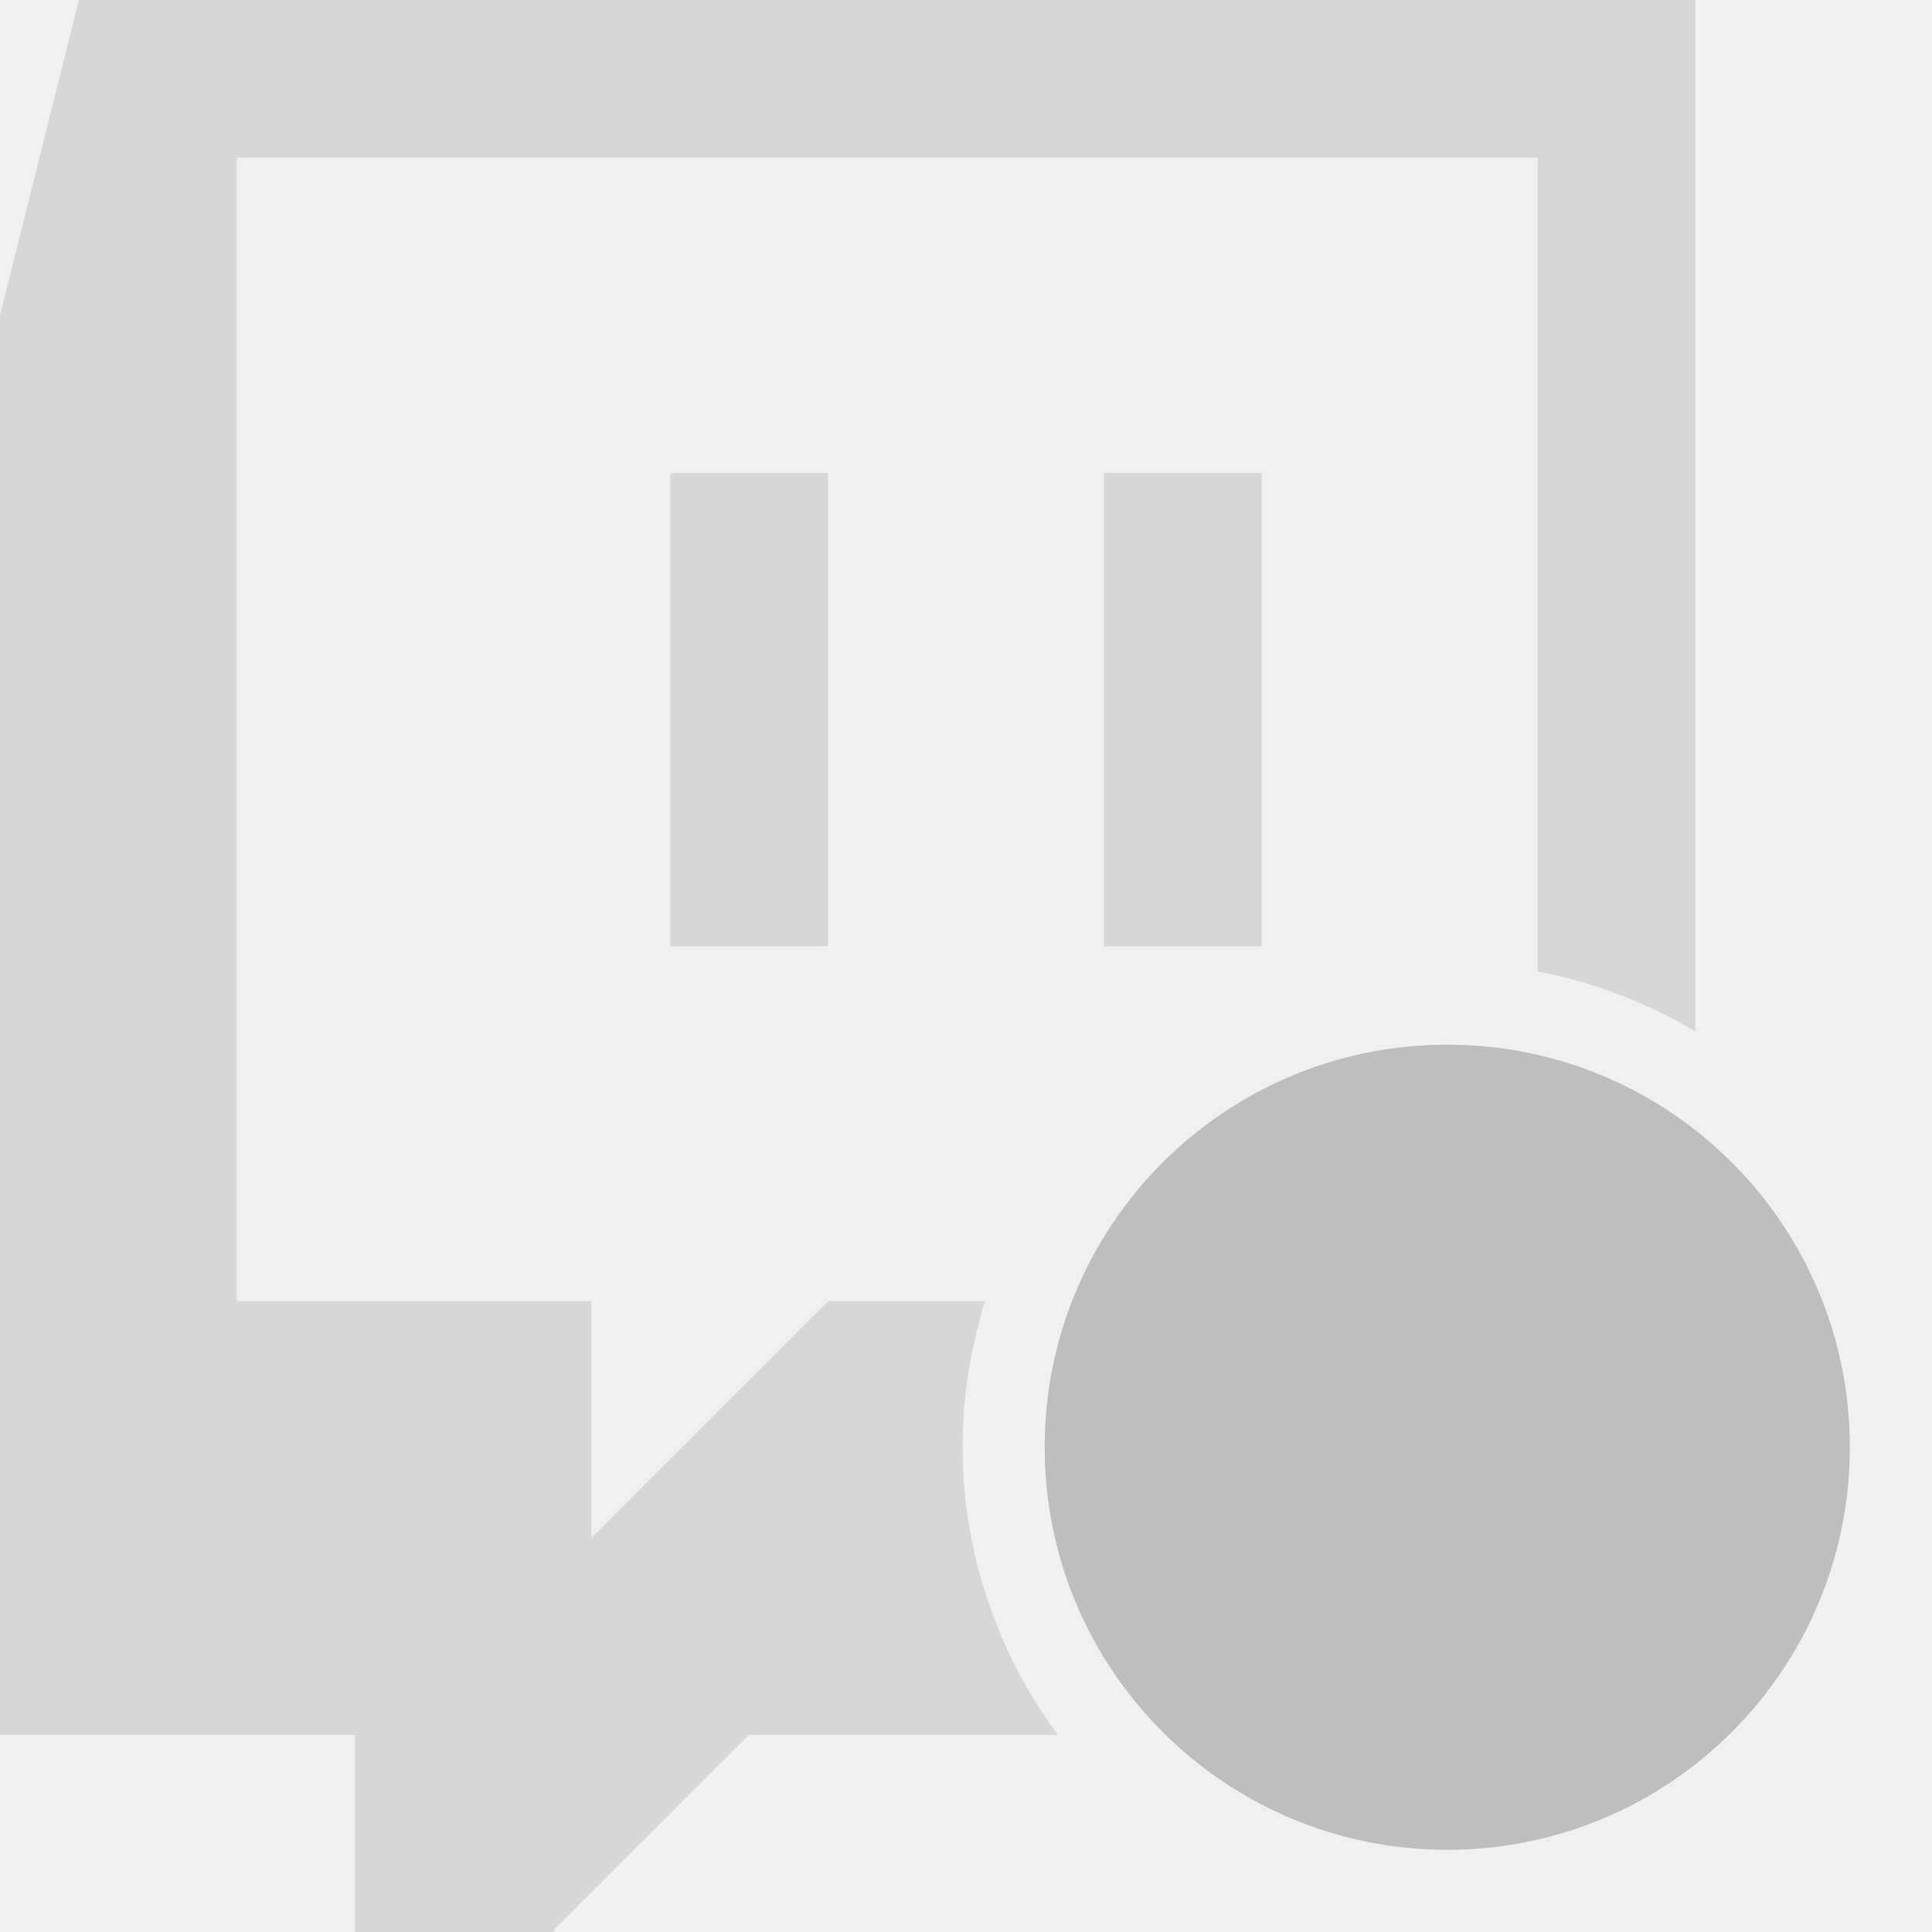
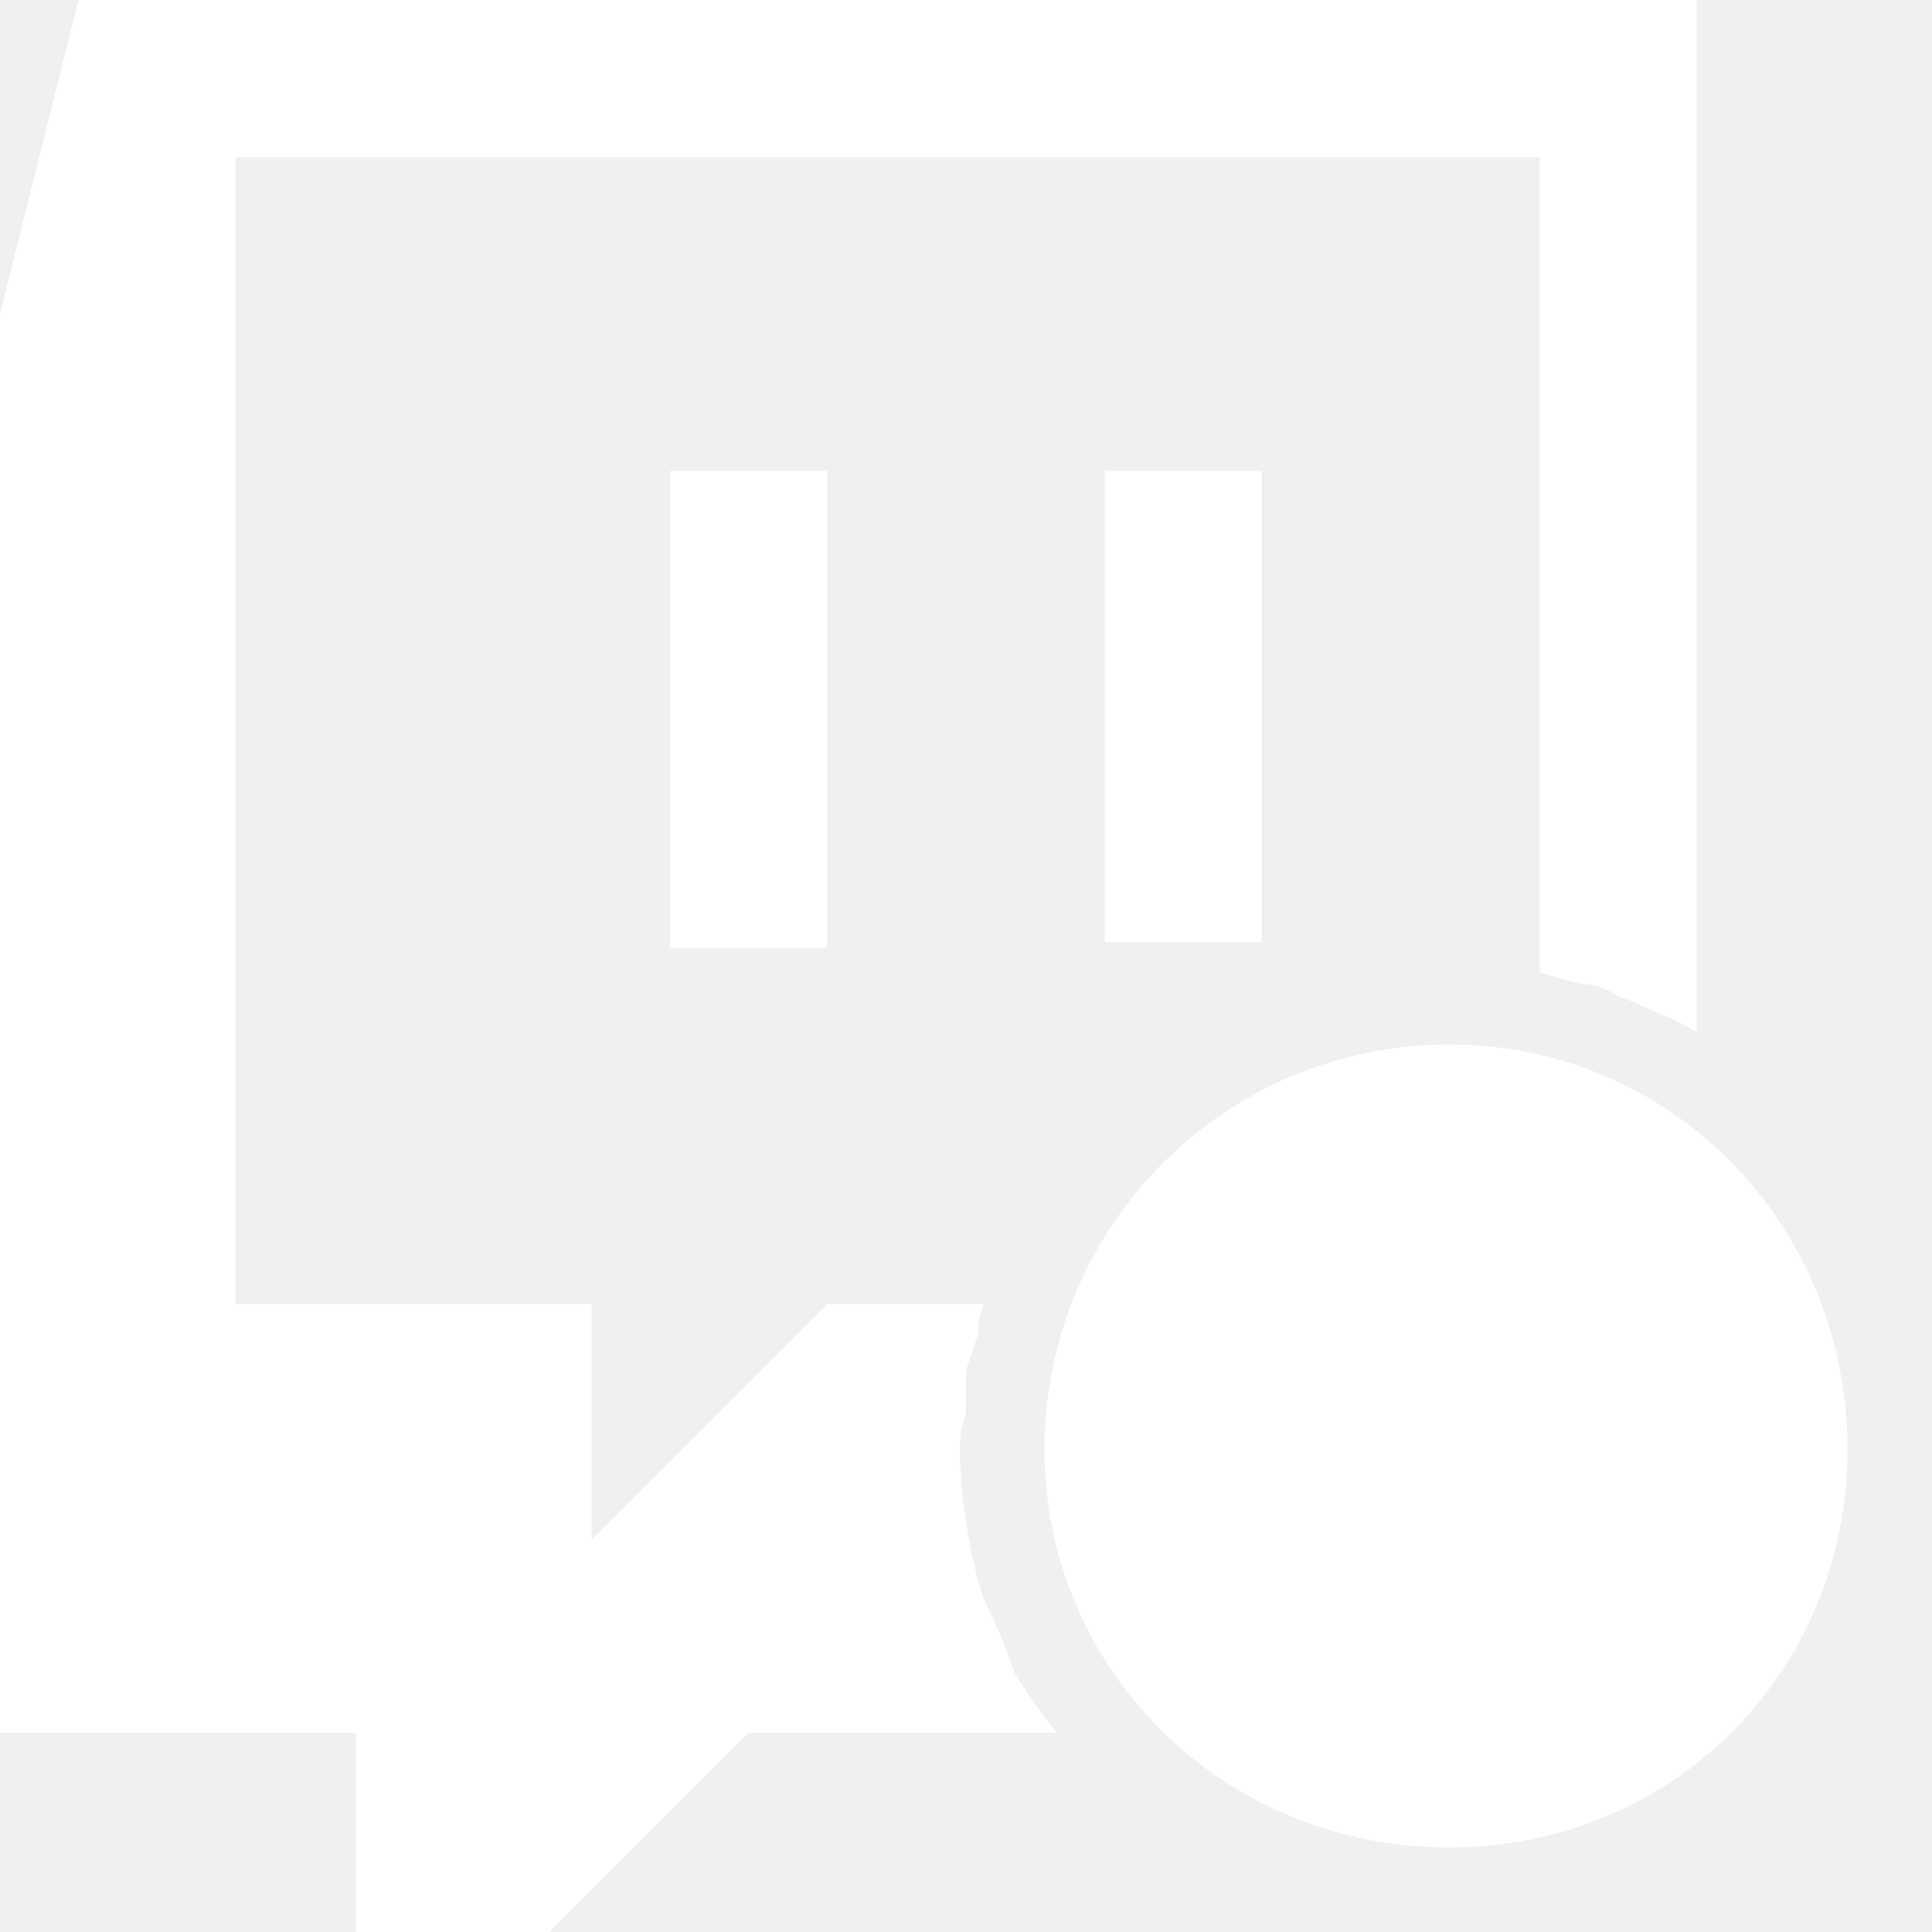
- <svg xmlns="http://www.w3.org/2000/svg" xmlns:xlink="http://www.w3.org/1999/xlink" width="32" height="32" id="svg2424" version="1.0">
-   <defs id="defs2426">
-     <linearGradient gradientUnits="userSpaceOnUse" id="path1082_2_" y2="129.347" x2="112.499" y1="6.137" x1="112.499" gradientTransform="translate(287,-83)">
-       <stop id="stop193" offset="0" style="stop-color:#ffffff;stop-opacity:0" />
-       <stop id="stop195" offset="1" style="stop-color:#ffffff;stop-opacity:0.275;" />
-       <midPointStop id="midPointStop197" style="stop-color:#FFFFFF" offset="0" />
-       <midPointStop id="midPointStop199" style="stop-color:#FFFFFF" offset="0.5" />
-       <midPointStop id="midPointStop201" style="stop-color:#000000" offset="1" />
-     </linearGradient>
-     <linearGradient id="linearGradient3388">
-       <stop style="stop-color:#000000;stop-opacity:0;" offset="0" id="stop3390" />
-       <stop style="stop-color:#000000;stop-opacity:0.371;" offset="1" id="stop3392" />
-     </linearGradient>
-     <linearGradient id="linearGradient4346">
-       <stop style="stop-color:#00bdec;stop-opacity:1" offset="0" id="stop4348" />
-       <stop style="stop-color:#40bfde;stop-opacity:1" offset="1" id="stop4350" />
-     </linearGradient>
-     <linearGradient xlink:href="#linearGradient4346" id="linearGradient4352" x1="400.614" y1="634.151" x2="616.486" y2="666.978" gradientUnits="userSpaceOnUse" />
-     <linearGradient id="linearGradient5323">
-       <stop style="stop-color:#6e6e6e;stop-opacity:1" offset="0" id="stop5325" />
-       <stop style="stop-color:#4d4d4d;stop-opacity:1" offset="1" id="stop5327" />
-     </linearGradient>
-     <linearGradient xlink:href="#linearGradient5323" id="linearGradient5329" x1="291.836" y1="238.082" x2="650.814" y2="348.969" gradientUnits="userSpaceOnUse" />
-     <linearGradient xlink:href="#path1082_2_" id="linearGradient2216" gradientUnits="userSpaceOnUse" gradientTransform="matrix(-0.3937741,0,0,0.393752,978.3497,416.9815)" x1="541.335" y1="104.507" x2="606.912" y2="303.14" />
-     <linearGradient gradientUnits="userSpaceOnUse" y2="666.978" x2="616.486" y1="634.151" x1="400.614" id="linearGradient4255" xlink:href="#linearGradient4346" />
-     <linearGradient gradientUnits="userSpaceOnUse" y2="348.969" x2="650.814" y1="238.082" x1="291.836" id="linearGradient4257" xlink:href="#linearGradient5323" />
-     <linearGradient y2="303.14" x2="606.912" y1="104.507" x1="541.335" gradientTransform="matrix(-0.3937741,0,0,0.393752,978.3497,416.9815)" gradientUnits="userSpaceOnUse" id="linearGradient4259" xlink:href="#path1082_2_" />
-     <linearGradient xlink:href="#linearGradient4346" id="linearGradient4175" x1="400.614" y1="634.151" x2="616.486" y2="666.978" gradientUnits="userSpaceOnUse" />
-     <linearGradient xlink:href="#linearGradient5323" id="linearGradient4177" x1="291.836" y1="238.082" x2="650.814" y2="348.969" gradientUnits="userSpaceOnUse" />
-     <linearGradient xlink:href="#path1082_2_" id="linearGradient4179" gradientUnits="userSpaceOnUse" gradientTransform="matrix(-0.3937741,0,0,0.393752,978.3497,416.9815)" x1="541.335" y1="104.507" x2="606.912" y2="303.14" />
-     <linearGradient xlink:href="#linearGradient4346" id="linearGradient4178" x1="400.614" y1="634.151" x2="616.486" y2="666.978" gradientUnits="userSpaceOnUse" />
-     <linearGradient xlink:href="#linearGradient5323" id="linearGradient4180" x1="291.836" y1="238.082" x2="650.814" y2="348.969" gradientUnits="userSpaceOnUse" />
-     <linearGradient xlink:href="#path1082_2_" id="linearGradient4182" gradientUnits="userSpaceOnUse" gradientTransform="matrix(-0.3937741,0,0,0.393752,978.3497,416.9815)" x1="541.335" y1="104.507" x2="606.912" y2="303.14" />
-     <linearGradient xlink:href="#linearGradient4346" id="linearGradient4218" x1="400.614" y1="634.151" x2="616.486" y2="666.978" gradientUnits="userSpaceOnUse" />
-     <linearGradient xlink:href="#linearGradient5323" id="linearGradient4220" x1="291.836" y1="238.082" x2="650.814" y2="348.969" gradientUnits="userSpaceOnUse" />
-     <linearGradient xlink:href="#path1082_2_" id="linearGradient4222" gradientUnits="userSpaceOnUse" gradientTransform="matrix(-0.3937741,0,0,0.393752,978.3497,416.9815)" x1="541.335" y1="104.507" x2="606.912" y2="303.14" />
-     <linearGradient gradientUnits="userSpaceOnUse" y2="666.978" x2="616.486" y1="634.151" x1="400.614" id="linearGradient4224" xlink:href="#linearGradient4346" />
-     <linearGradient gradientUnits="userSpaceOnUse" y2="348.969" x2="650.814" y1="238.082" x1="291.836" id="linearGradient4226" xlink:href="#linearGradient5323" />
-     <linearGradient y2="303.14" x2="606.912" y1="104.507" x1="541.335" gradientTransform="matrix(-0.3937741,0,0,0.393752,978.3497,416.9815)" gradientUnits="userSpaceOnUse" id="linearGradient4228" xlink:href="#path1082_2_" />
-     <linearGradient gradientUnits="userSpaceOnUse" y2="666.978" x2="616.486" y1="634.151" x1="400.614" id="linearGradient4230" xlink:href="#linearGradient4346" />
-     <linearGradient gradientUnits="userSpaceOnUse" y2="348.969" x2="650.814" y1="238.082" x1="291.836" id="linearGradient4232" xlink:href="#linearGradient5323" />
-     <linearGradient y2="303.14" x2="606.912" y1="104.507" x1="541.335" gradientTransform="matrix(-0.3937741,0,0,0.393752,978.3497,416.9815)" gradientUnits="userSpaceOnUse" id="linearGradient4234" xlink:href="#path1082_2_" />
-     <linearGradient gradientUnits="userSpaceOnUse" y2="666.978" x2="616.486" y1="634.151" x1="400.614" id="linearGradient4381" xlink:href="#linearGradient4346" />
-     <linearGradient gradientUnits="userSpaceOnUse" y2="348.969" x2="650.814" y1="238.082" x1="291.836" id="linearGradient4383" xlink:href="#linearGradient5323" />
-     <linearGradient y2="303.14" x2="606.912" y1="104.507" x1="541.335" gradientTransform="matrix(-0.3937741,0,0,0.393752,978.3497,416.9815)" gradientUnits="userSpaceOnUse" id="linearGradient4385" xlink:href="#path1082_2_" />
-     <linearGradient xlink:href="#linearGradient4346" id="linearGradient4387" x1="400.614" y1="634.151" x2="616.486" y2="666.978" gradientUnits="userSpaceOnUse" />
-     <linearGradient xlink:href="#linearGradient5323" id="linearGradient4389" x1="291.836" y1="238.082" x2="650.814" y2="348.969" gradientUnits="userSpaceOnUse" />
-     <linearGradient xlink:href="#path1082_2_" id="linearGradient4391" gradientUnits="userSpaceOnUse" gradientTransform="matrix(-0.3937741,0,0,0.393752,978.3497,416.9815)" x1="541.335" y1="104.507" x2="606.912" y2="303.14" />
-     <linearGradient xlink:href="#linearGradient4346" id="linearGradient4393" x1="400.614" y1="634.151" x2="616.486" y2="666.978" gradientUnits="userSpaceOnUse" />
-     <linearGradient xlink:href="#linearGradient5323" id="linearGradient4395" x1="291.836" y1="238.082" x2="650.814" y2="348.969" gradientUnits="userSpaceOnUse" />
-     <linearGradient xlink:href="#path1082_2_" id="linearGradient4397" gradientUnits="userSpaceOnUse" gradientTransform="matrix(-0.3937741,0,0,0.393752,978.3497,416.9815)" x1="541.335" y1="104.507" x2="606.912" y2="303.14" />
-   </defs>
-   <g id="layer1" transform="translate(-309.5178,-259.6012)">
-     <path style="fill:#bdbdbd;fill-opacity:0.502;fill-rule:evenodd;stroke:none" d="M 1.307 0 L 0 5.225 L 0 28.734 L 5.879 28.734 L 5.879 32 L 9.143 32 L 12.408 28.734 L 17.52 28.734 A 8.029 8.029 0 0 1 15.943 23.971 A 8.029 8.029 0 0 1 16.318 21.551 L 13.715 21.551 L 9.797 25.469 L 9.797 21.551 L 3.92 21.551 L 3.92 2.611 L 25.471 2.611 L 25.471 16.09 A 8.029 8.029 0 0 1 28.082 17.086 L 28.082 0 L 1.307 0 z " transform="translate(309.5178,259.6012)" id="path2997" />
-     <path d="m 320.62,275.275 2.612,0 0,-7.838 -2.612,0 0,7.838 z m 7.183,0 2.612,0 0,-7.838 -2.612,0 0,7.838 z" style="fill:#bdbdbd;fill-opacity:0.502;fill-rule:evenodd;stroke:none" id="path2999" />
-     <circle r="6.668" cy="283.572" cx="333.489" id="path4283" style="fill:#bebebe;fill-opacity:1" />
+ <svg xmlns="http://www.w3.org/2000/svg" version="1.2" viewBox="0 0 32 32" width="32" height="32">
+   <style>
+ 		.s0 { fill: #ffffff } 
+ 	</style>
+   <g id="layer1">
+     <path id="path2997" fill-rule="evenodd" class="s0" d="m1.3 0l-1.3 5.2v23.5h5.9v3.3h3.2l3.3-3.3h5.1q-0.4-0.5-0.7-1-0.2-0.6-0.5-1.2-0.2-0.6-0.3-1.3-0.1-0.6-0.1-1.2 0-0.3 0.1-0.6 0-0.3 0-0.7 0.1-0.3 0.2-0.6 0-0.3 0.1-0.5h-2.6l-3.9 3.9v-3.9h-5.9v-19h21.6v13.5q0.3 0.1 0.7 0.2 0.3 0 0.6 0.2 0.3 0.1 0.7 0.3 0.3 0.1 0.6 0.3v-17.1z" />
+     <path id="path2999" fill-rule="evenodd" class="s0" d="m11.1 7.8h2.6v7.9h-2.6zm7.2 0h2.6v7.8h-2.6z" />
+     <path id="path4283" class="s0" d="m24 30.6c-3.7 0-6.7-2.9-6.7-6.6 0-3.7 3-6.7 6.7-6.7 3.7 0 6.6 3 6.6 6.7 0 3.7-2.9 6.6-6.6 6.6z" />
  </g>
</svg>
